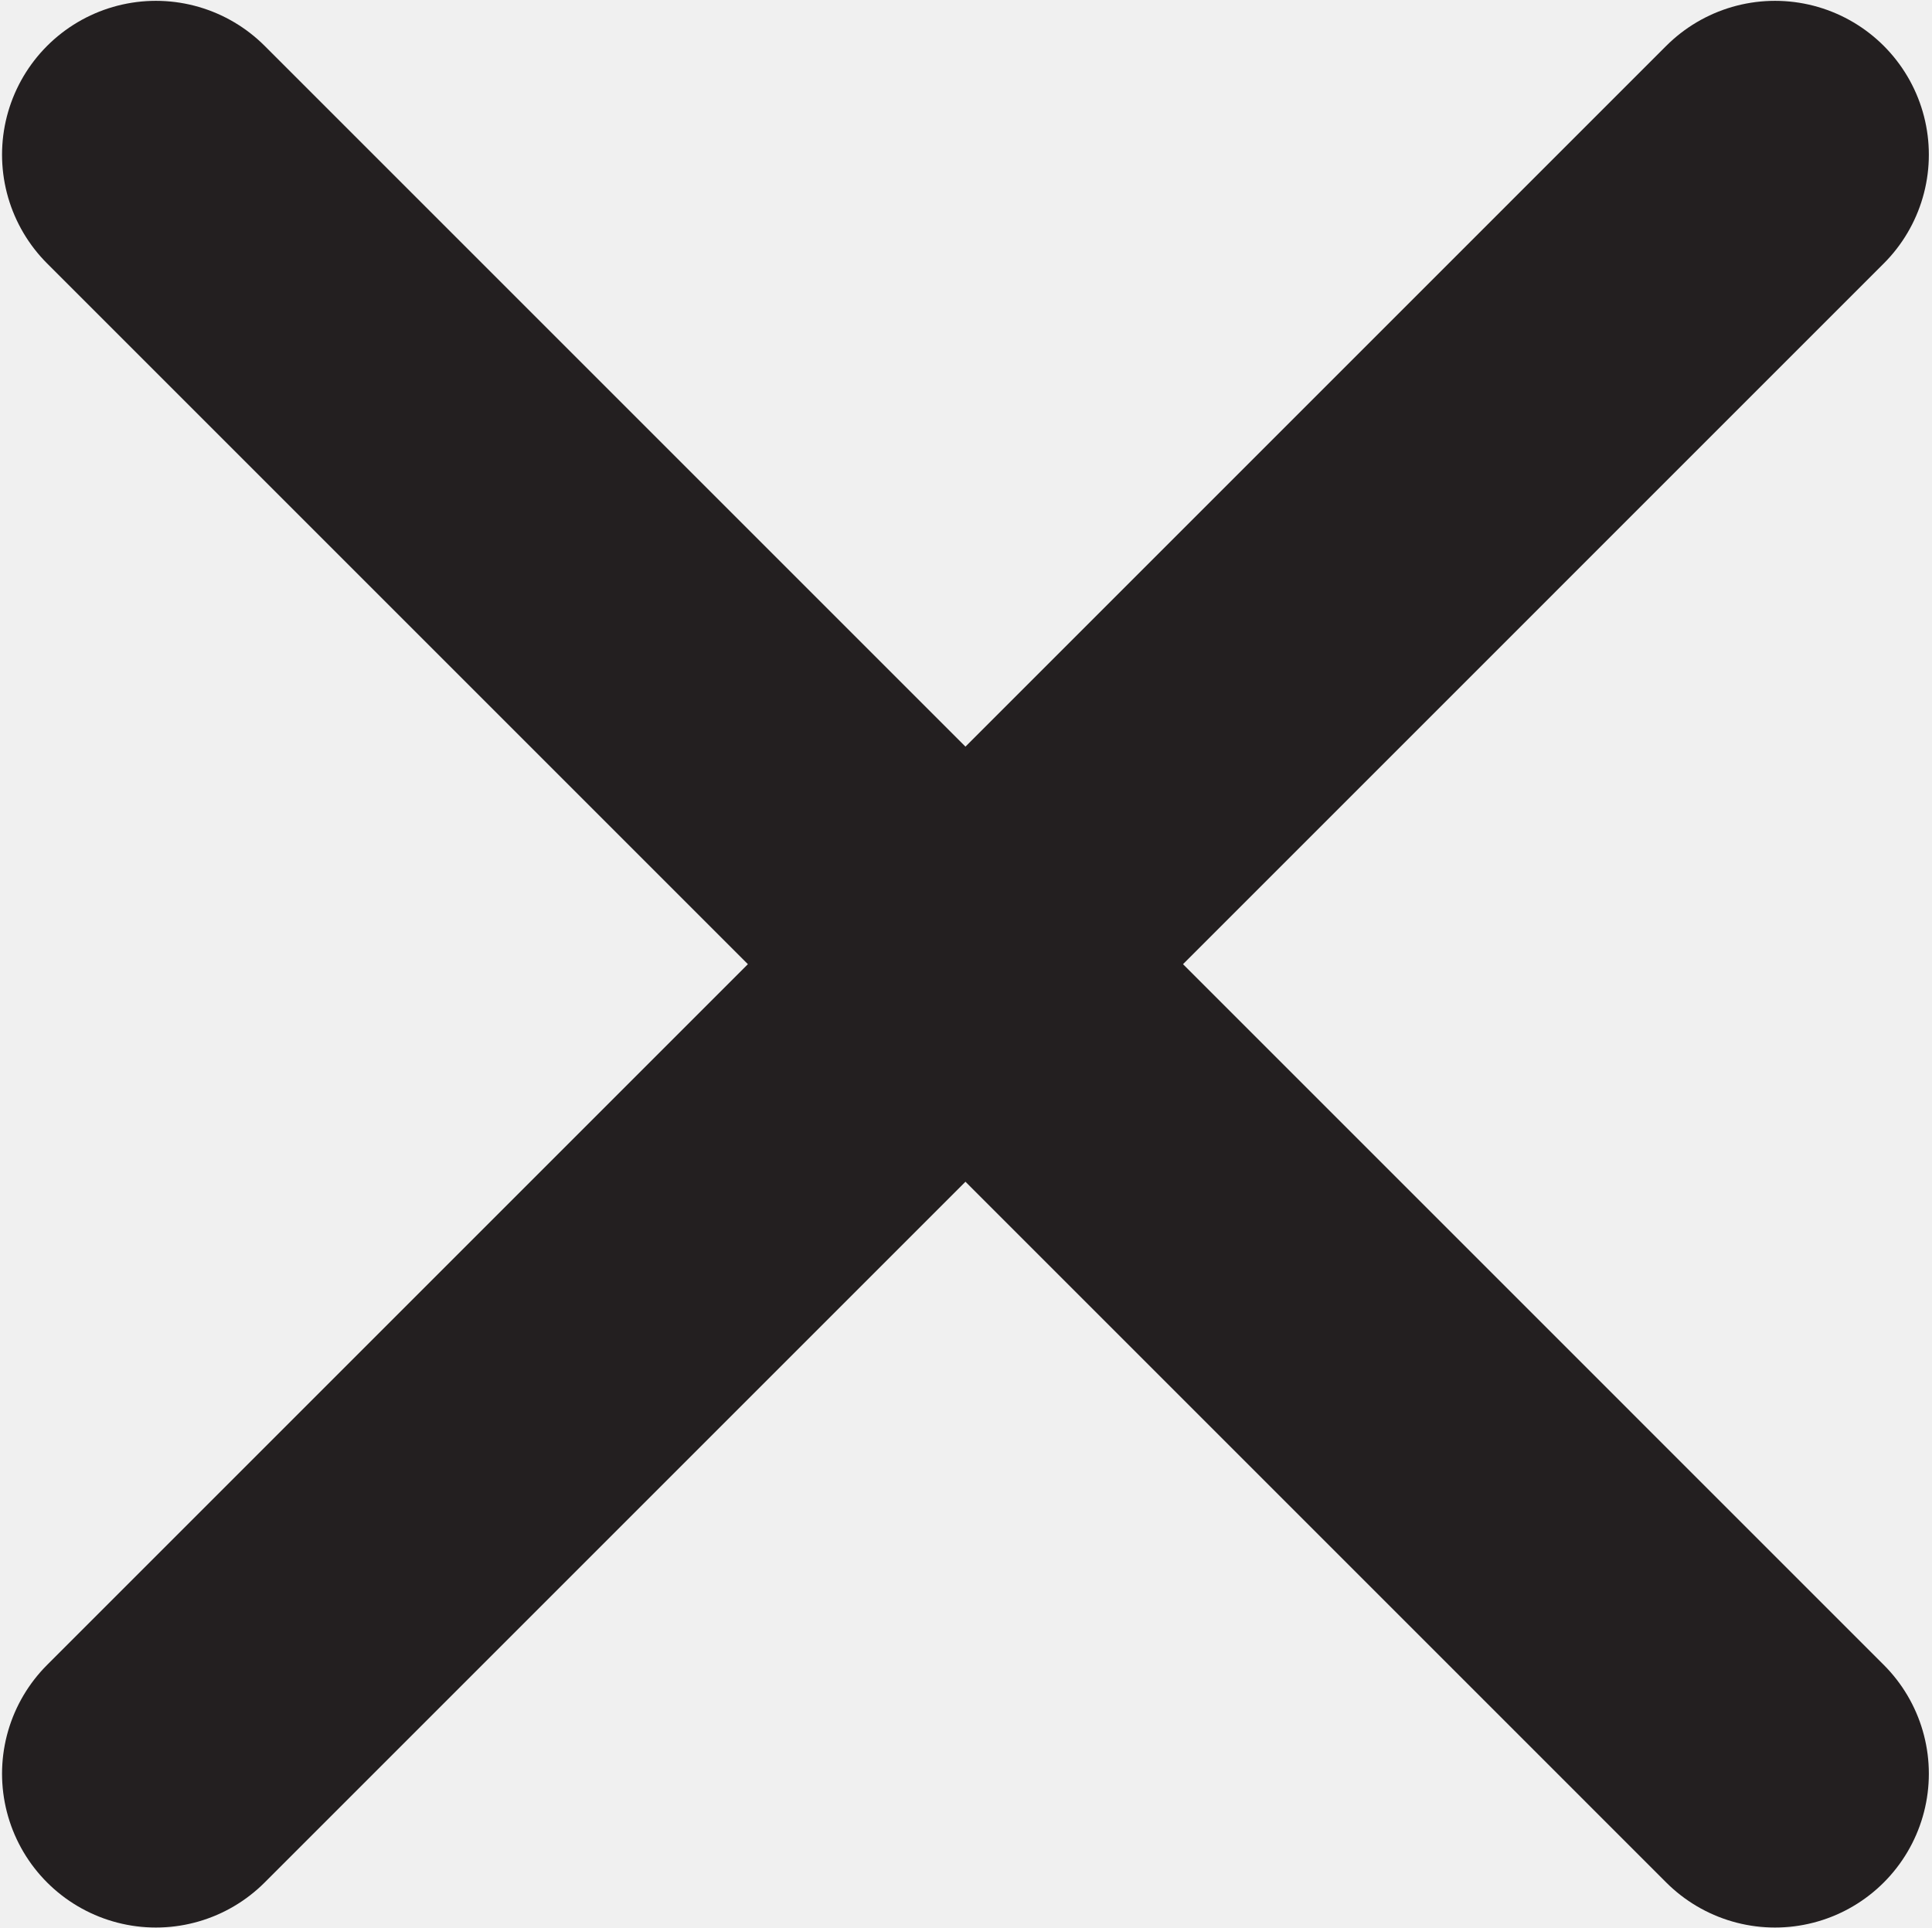
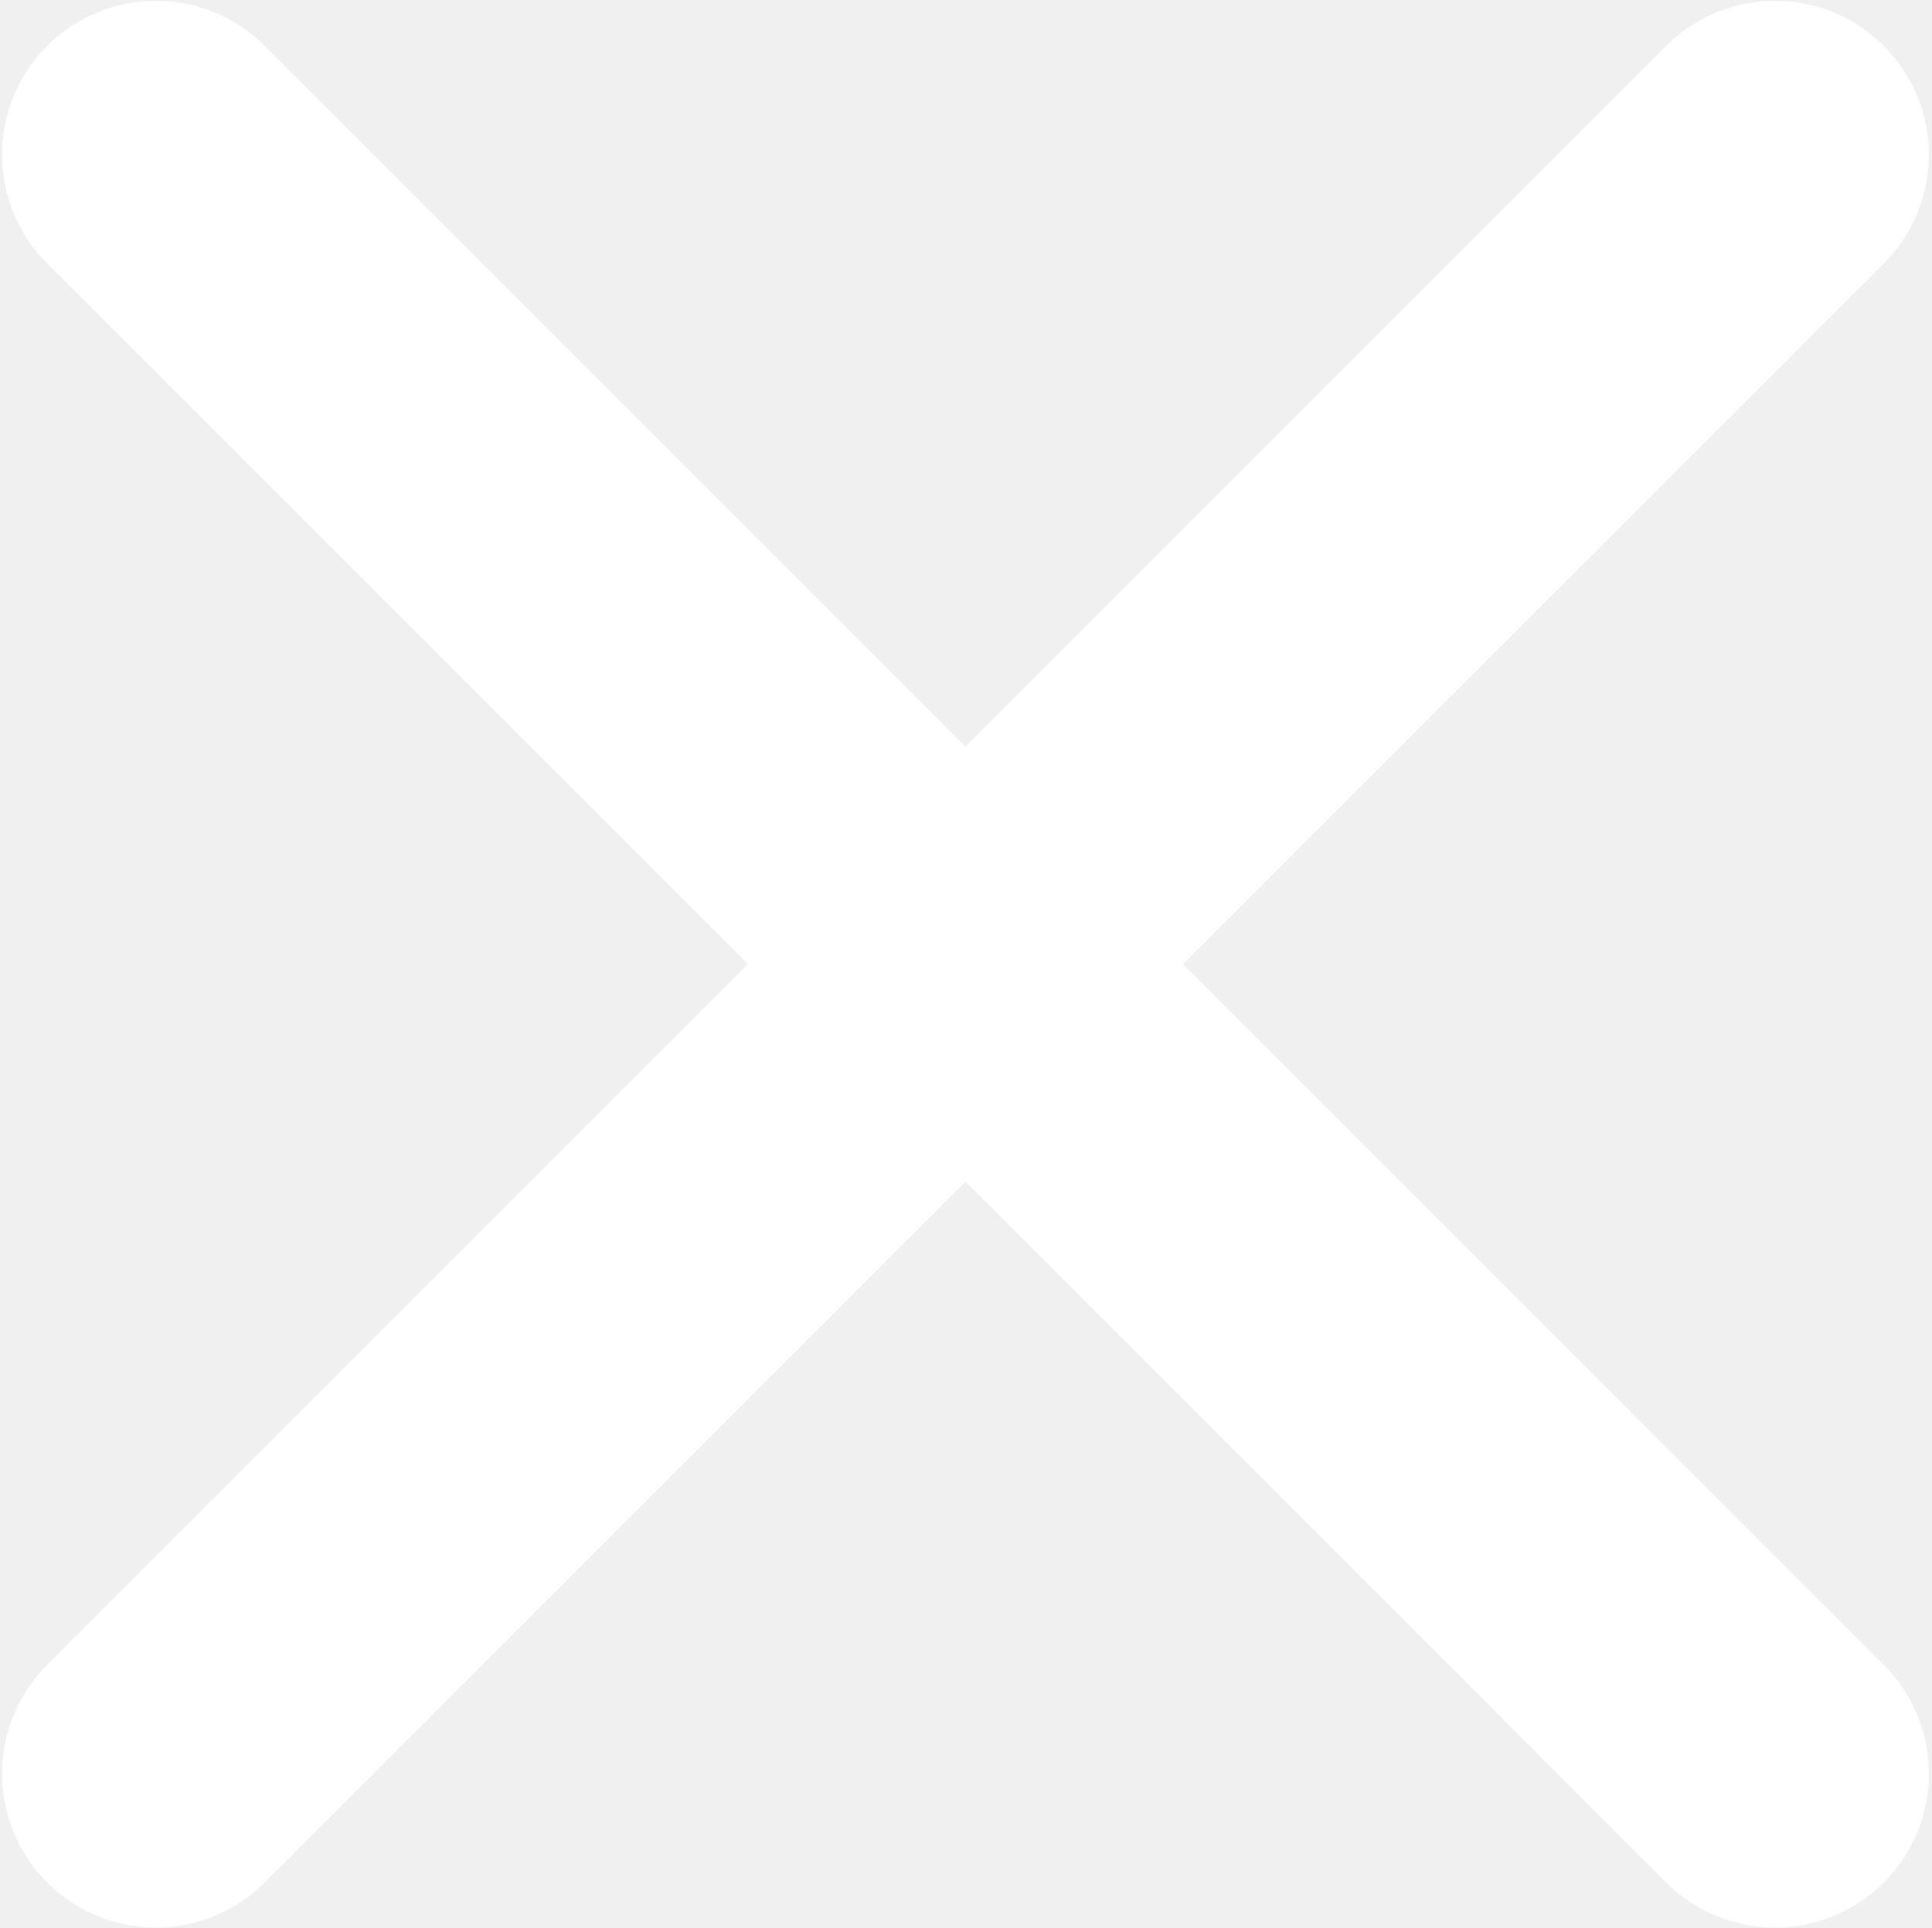
<svg xmlns="http://www.w3.org/2000/svg" width="100%" height="100%" viewBox="0 0 445 444" version="1.1" xml:space="preserve" style="fill-rule:evenodd;clip-rule:evenodd;stroke-linecap:round;stroke-miterlimit:2;">
  <g>
-     <path d="M35.906,35.627L408.838,408.566" style="fill:none;stroke:rgb(35,31,32);stroke-width:70.87px;" />
-     <path d="M35.906,408.566L408.838,35.627" style="fill:none;stroke:rgb(35,31,32);stroke-width:70.87px;" />
+     <path d="M35.906,35.627L408.838,408.566" style="fill:none;stroke:white;stroke-width:70.87px;" />
+     <path d="M35.906,408.566L408.838,35.627" style="fill:none;stroke:white;stroke-width:70.87px;" />
  </g>
</svg>
